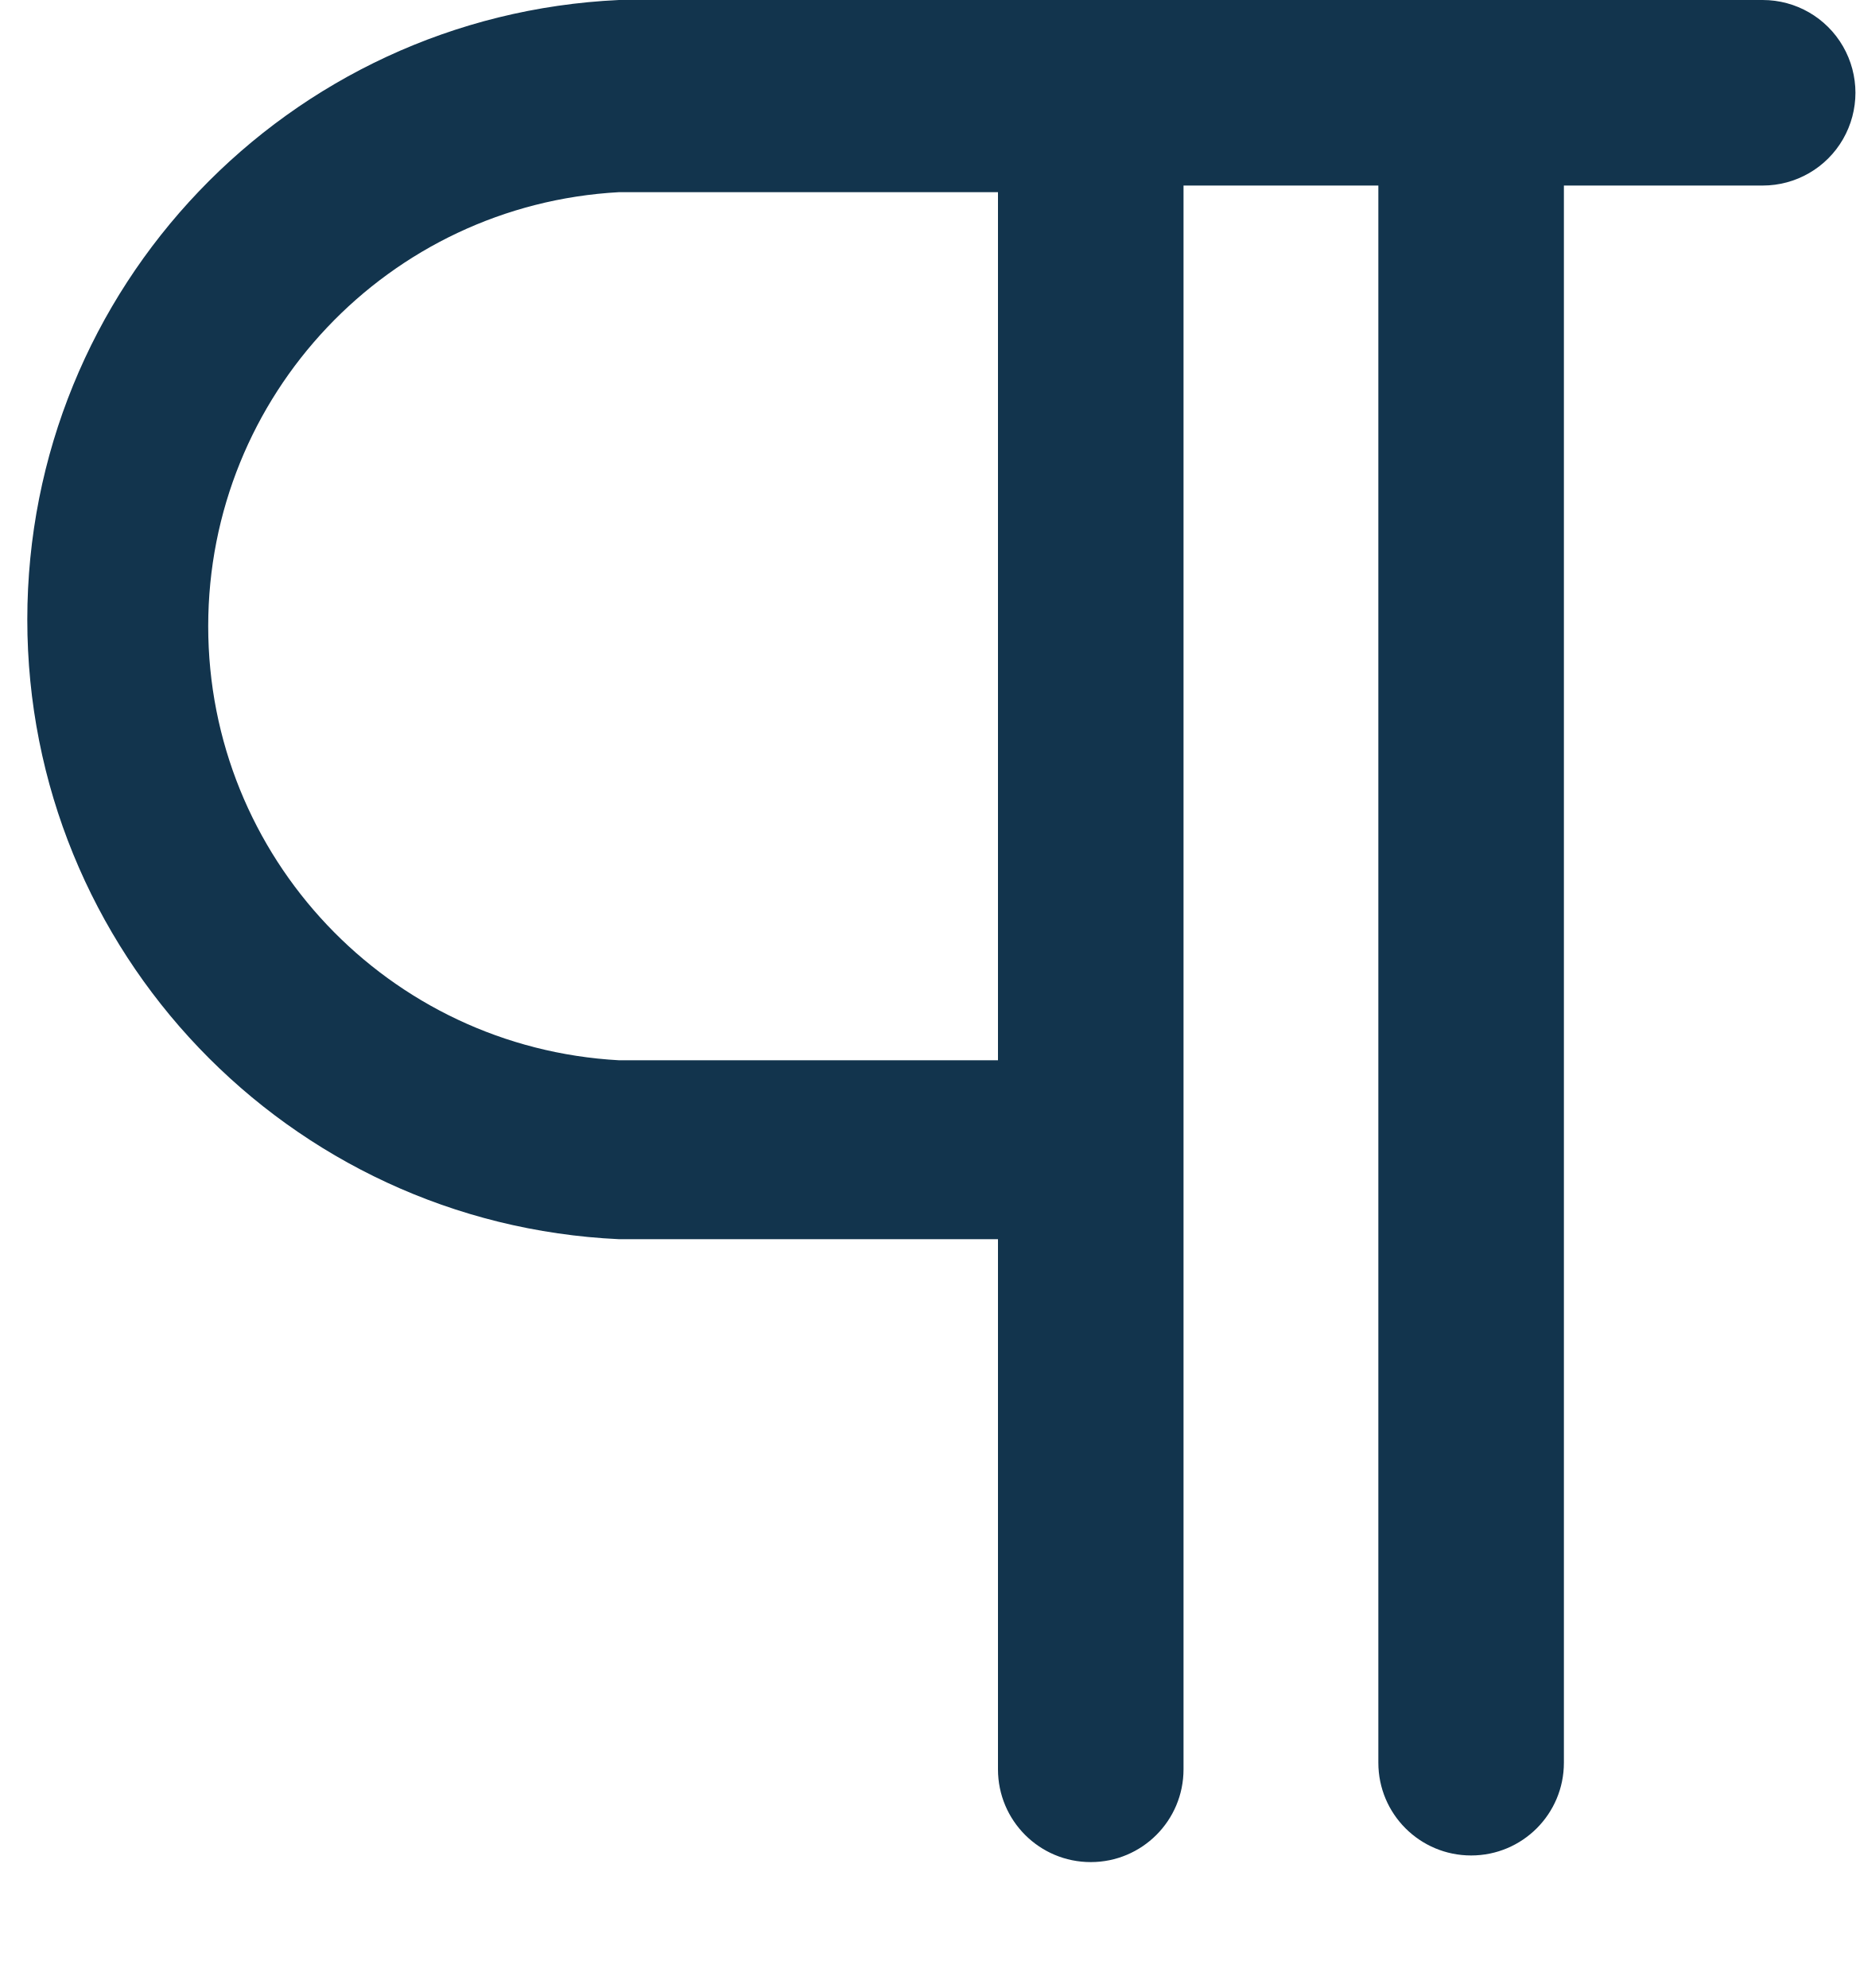
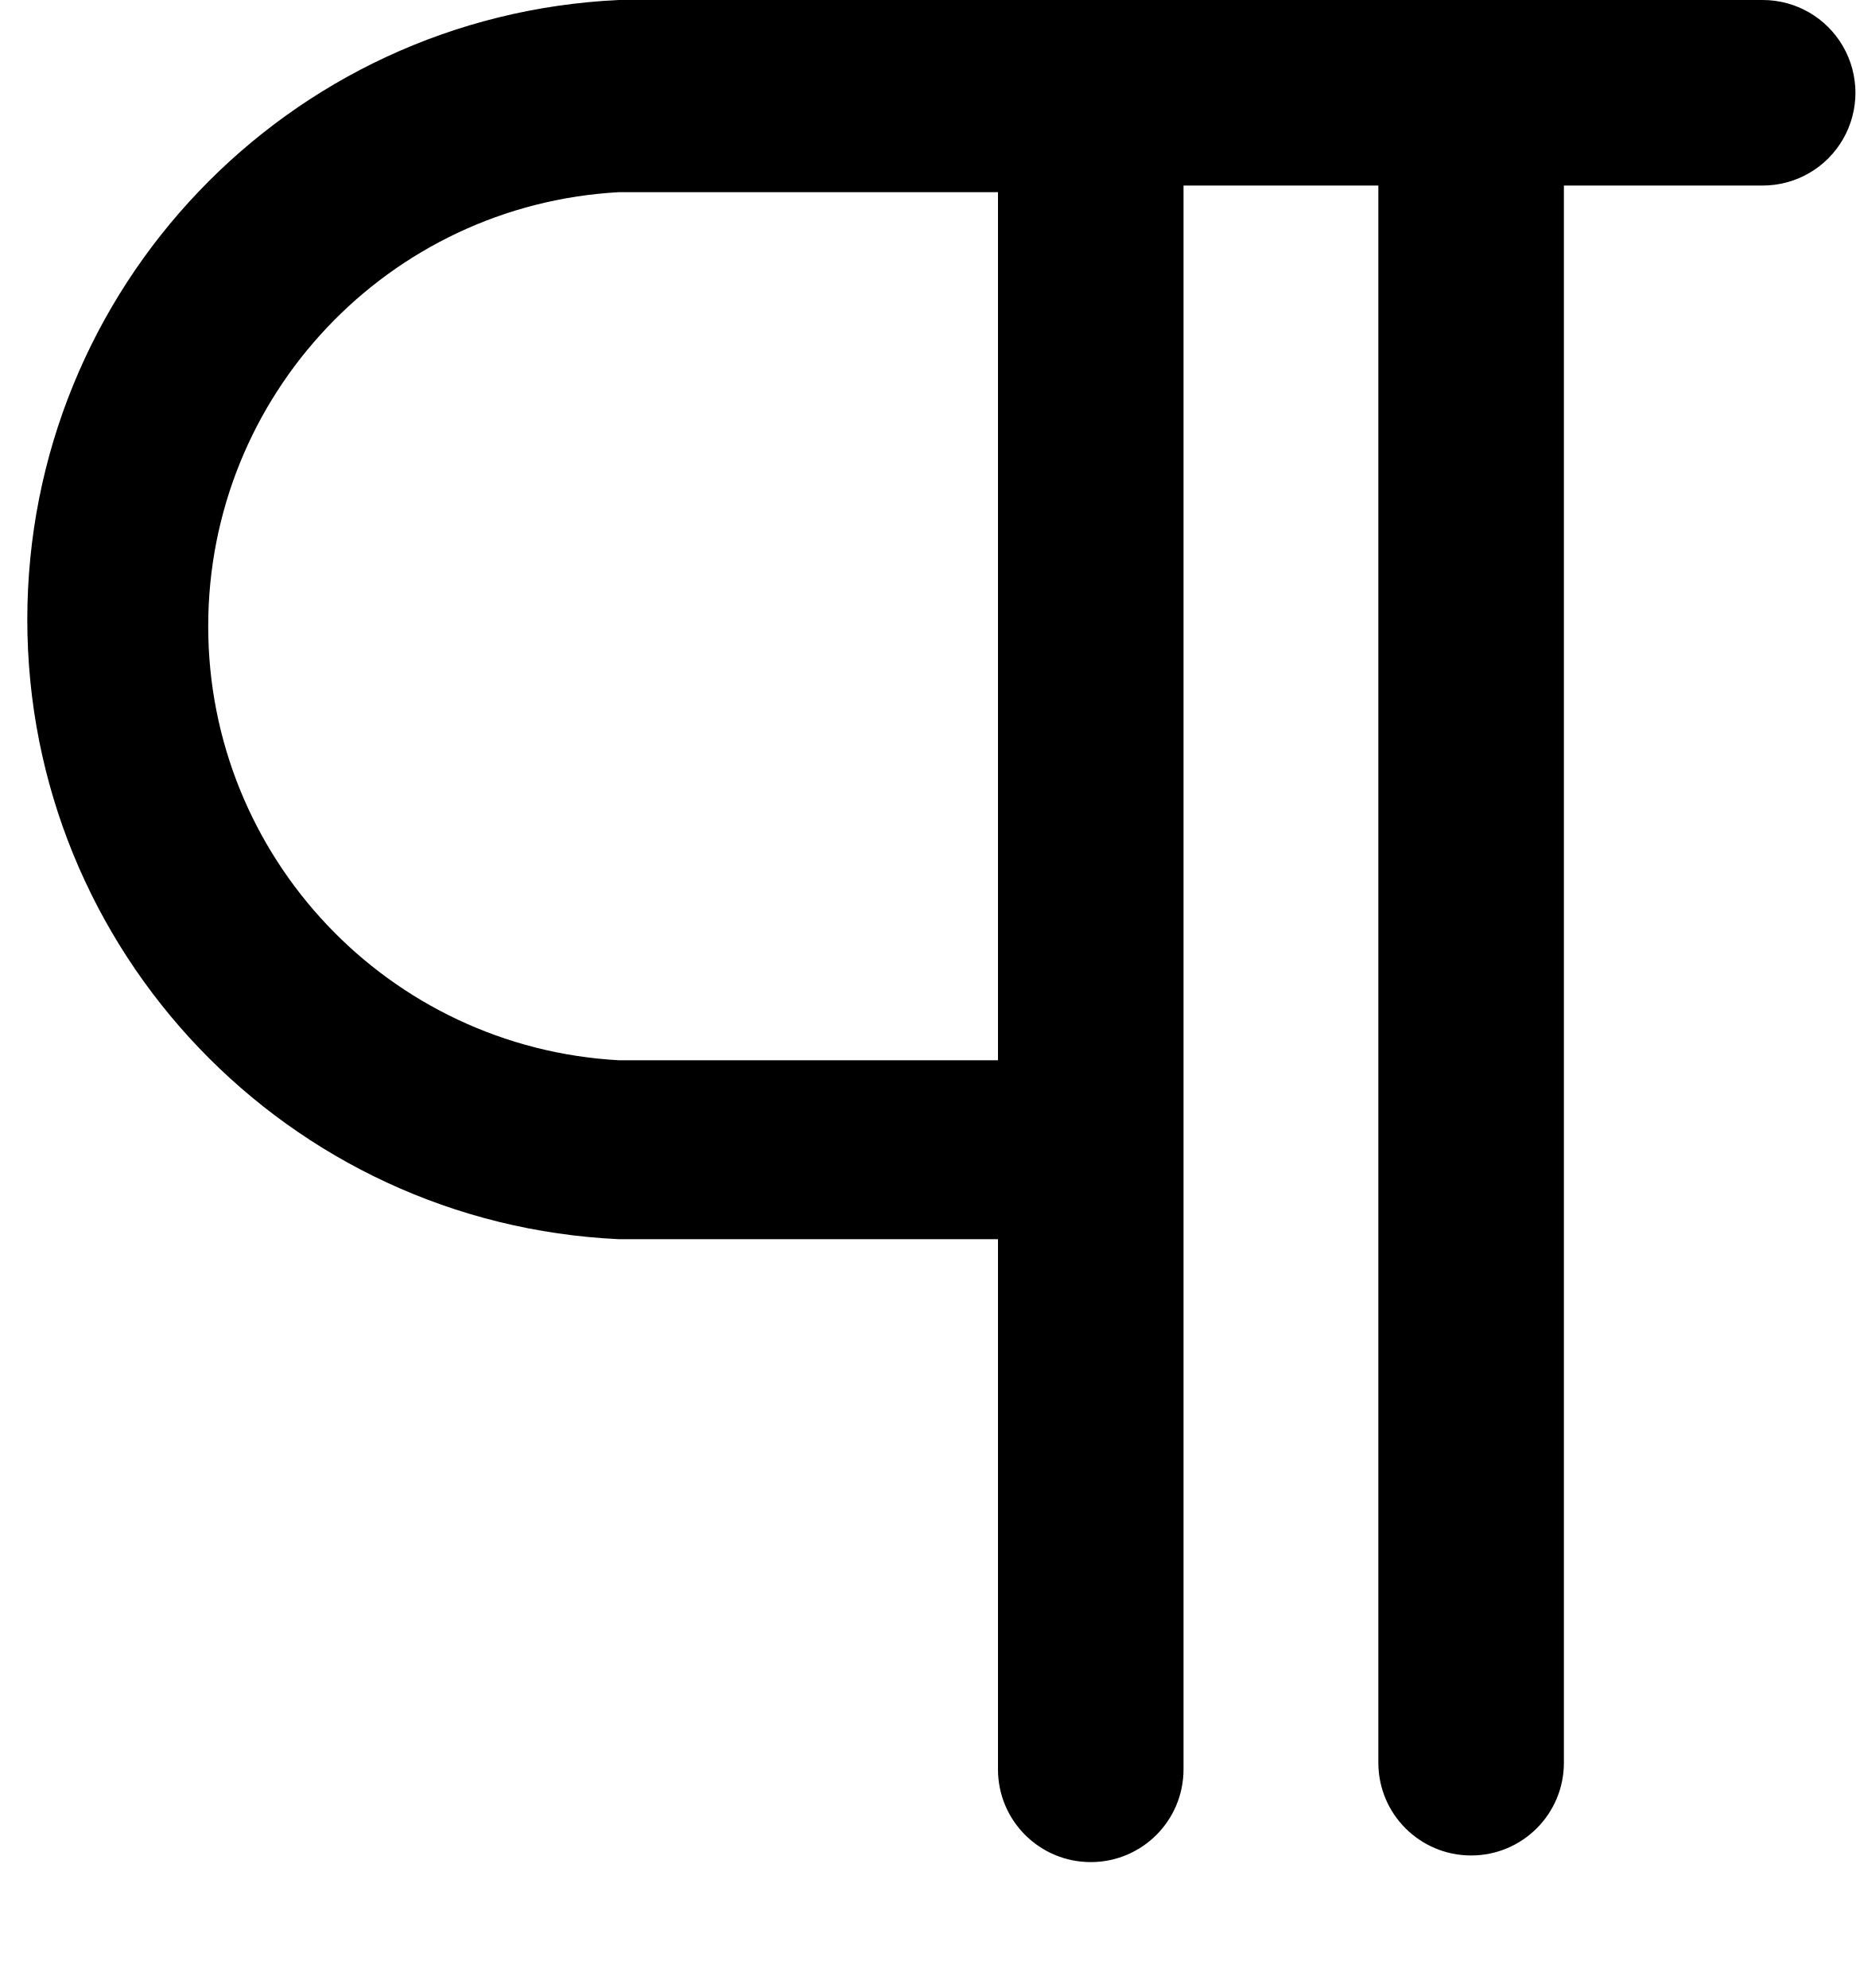
<svg xmlns="http://www.w3.org/2000/svg" width="14px" height="15px" viewBox="0 0 14 15" version="1.1">
  <g id="Icons-✅" stroke="none" stroke-width="1" fill="none" fill-rule="evenodd">
-     <g id="Icons" transform="translate(-327, -1464)" fill="#12344D">
+     <g id="Icons" transform="translate(-327, -1464)" fill="currentColor">
      <g id="icon/paragraph" transform="translate(327, 1464)">
        <g id="paragraph">
          <path d="M13.3,2.22044605e-16 L4.67,2.22044605e-16 C2.172,0.116 0.206,2.174 0.206,4.675 C0.206,7.176 2.172,9.234 4.67,9.35 L7.53,9.35 L7.53,13.35 C7.53,13.737 7.843,14.05 8.23,14.05 C8.617,14.05 8.93,13.737 8.93,13.35 L8.93,1.4 L10.4,1.4 L10.4,13.3 C10.4,13.687 10.713,14 11.1,14 C11.487,14 11.8,13.687 11.8,13.3 L11.8,1.4 L13.3,1.4 C13.55,1.4 13.781,1.267 13.906,1.05 C14.031,0.833 14.031,0.567 13.906,0.35 C13.781,0.133 13.55,-3.7265705e-09 13.3,2.22044605e-16 Z M4.67,8 C2.931,7.904 1.571,6.466 1.571,4.725 C1.571,2.984 2.931,1.546 4.67,1.45 L7.53,1.45 L7.53,8 L4.67,8 Z" id="Shape" />
        </g>
      </g>
    </g>
  </g>
</svg>
